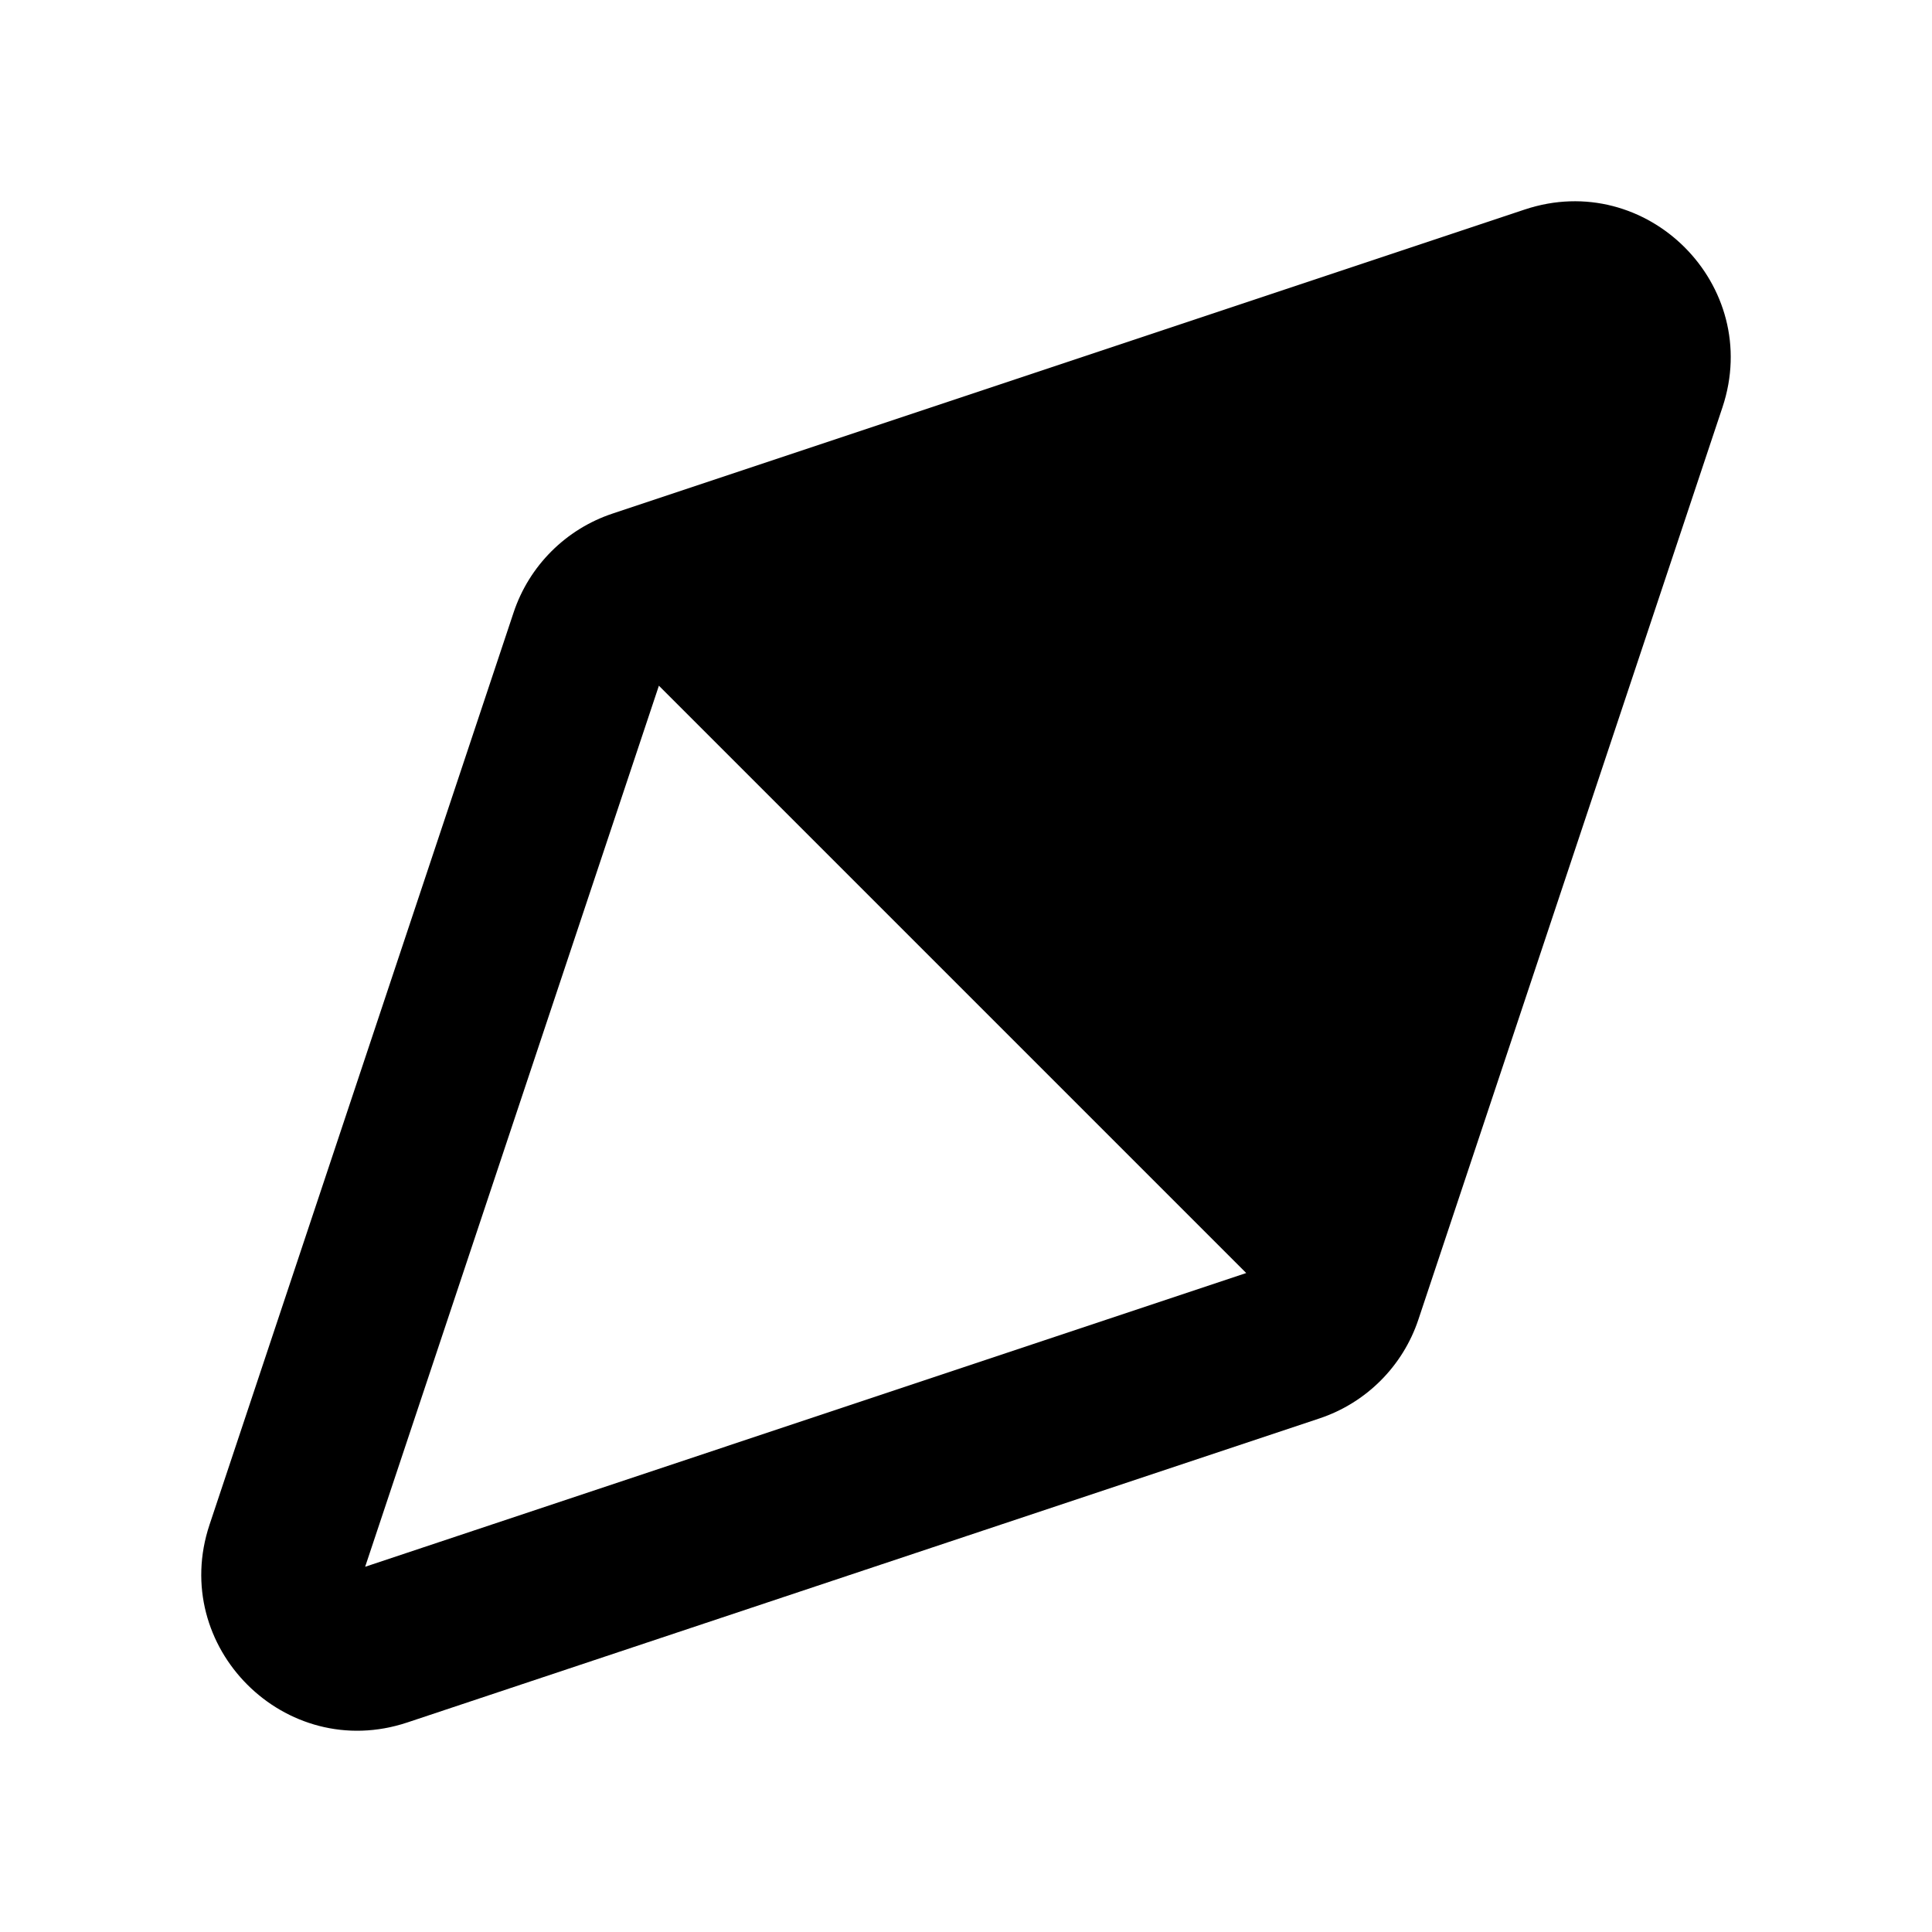
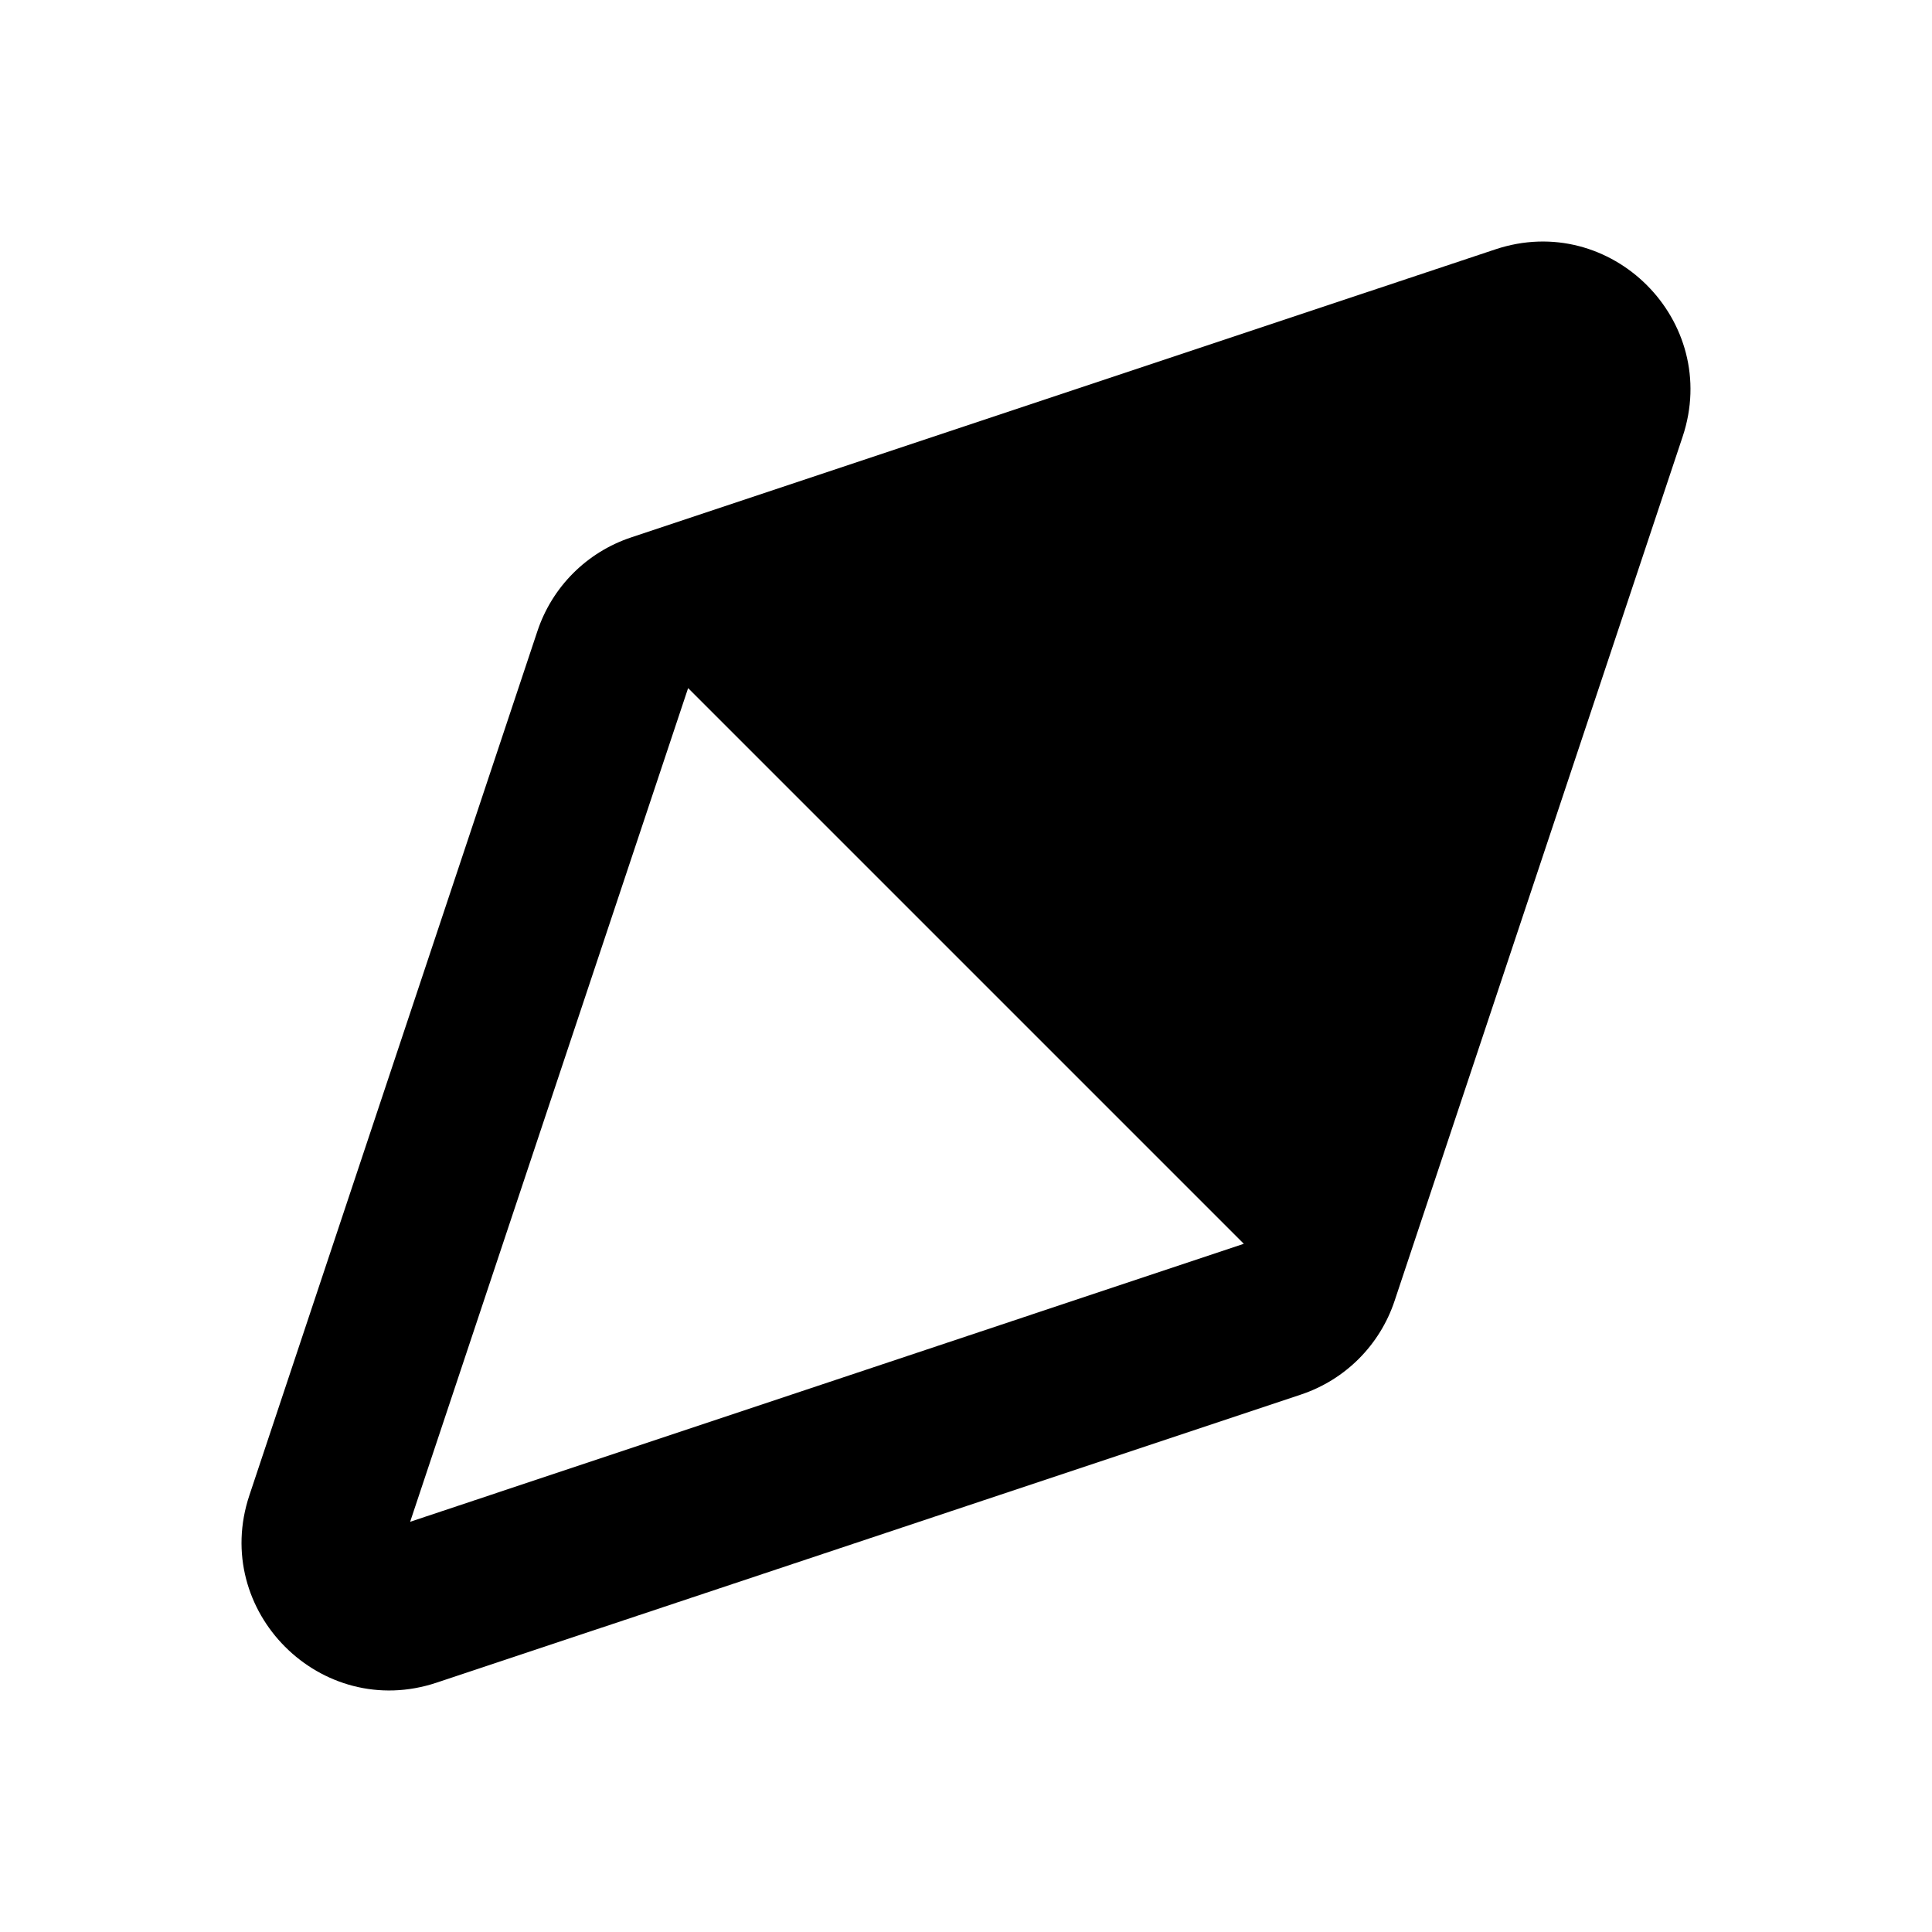
<svg xmlns="http://www.w3.org/2000/svg" width="24" height="24" viewBox="0 0 24 24">
-   <path d="M101.397,79.06 L97.62,90.391 C97.427,90.971 96.971,91.427 96.391,91.62 L85.06,95.397 C83.542,95.903 82.097,94.458 82.603,92.94 L86.38,81.609 C86.573,81.029 87.029,80.573 87.609,80.38 L98.94,76.603 C100.458,76.097 101.903,77.542 101.397,79.06 Z M88.185,82.518 L84.536,93.463 L95.481,89.814 L88.185,82.518 Z" transform="translate(-80 -74)" />
+   <path d="M100.902,79.425 L97.324,90.16 C97.141,90.71 96.71,91.141 96.16,91.324 L85.425,94.902 C83.987,95.382 82.618,94.013 83.098,92.575 L86.676,81.84 C86.859,81.29 87.29,80.859 87.84,80.676 L98.575,77.098 C100.013,76.618 101.382,77.987 100.902,79.425 Z M88.548,82.548 L85.095,92.904 L95.451,89.451 L88.548,82.548 Z" transform="translate(-80 -74)" />
</svg>
